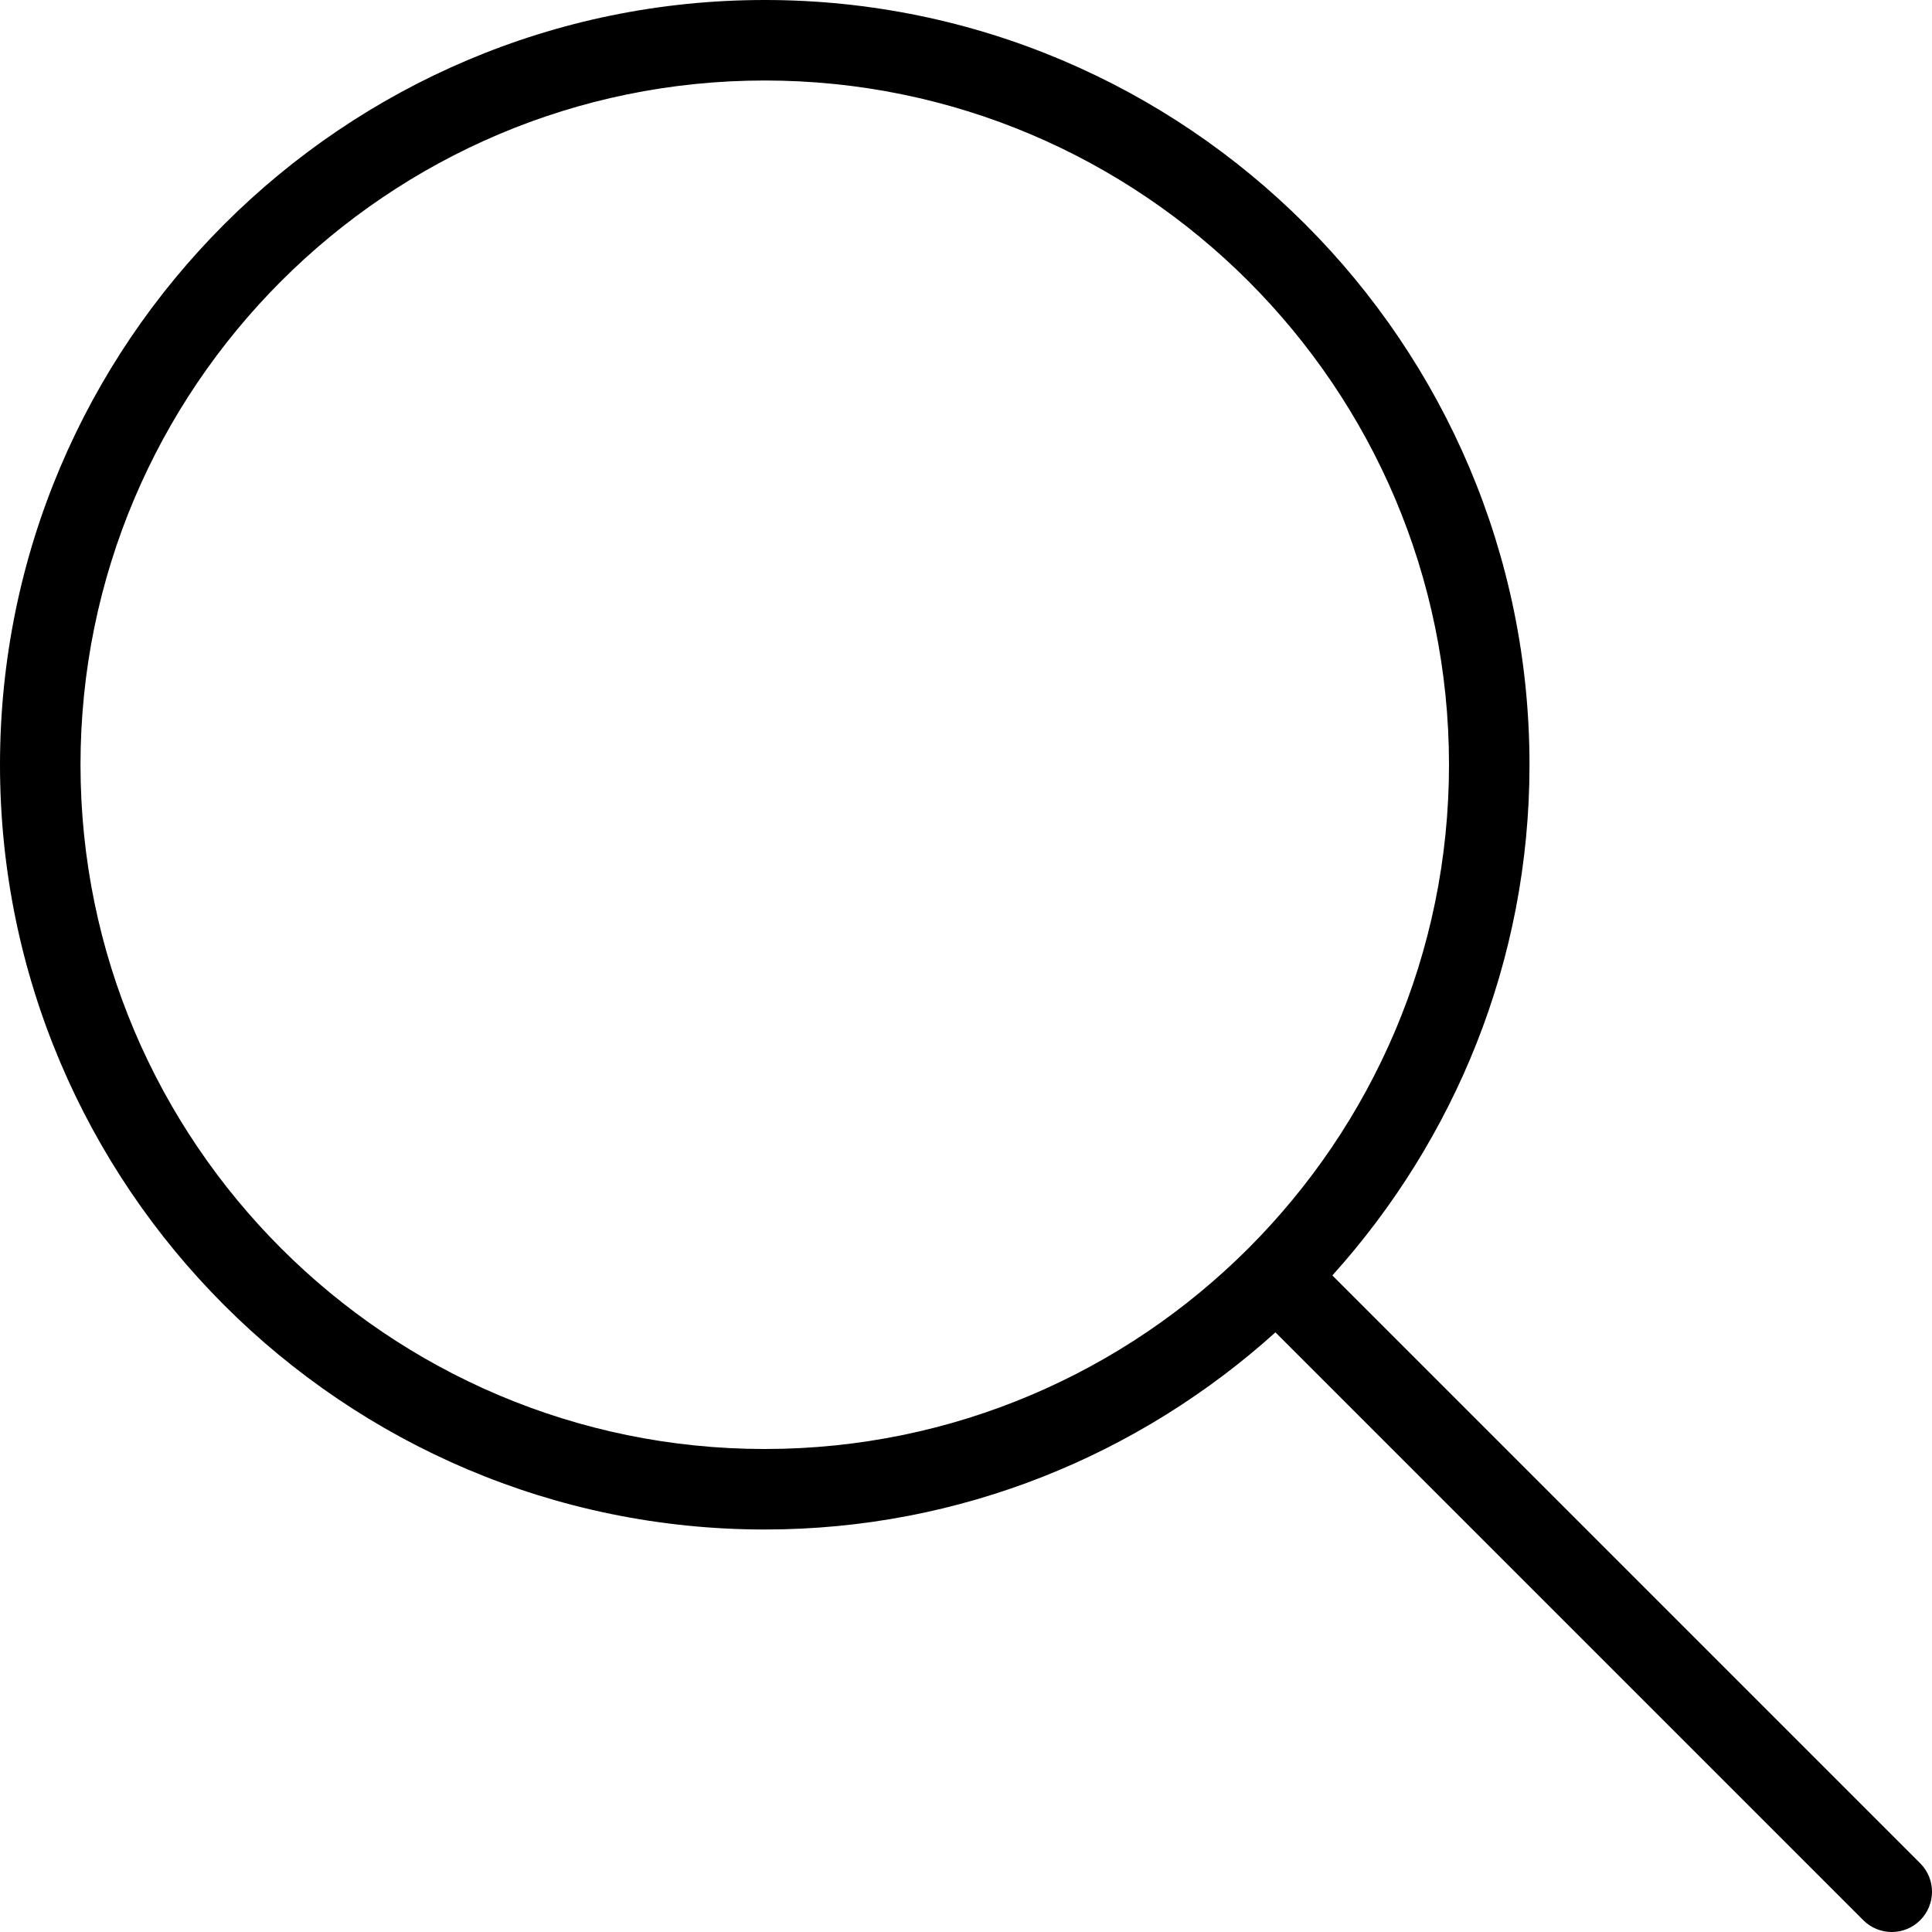
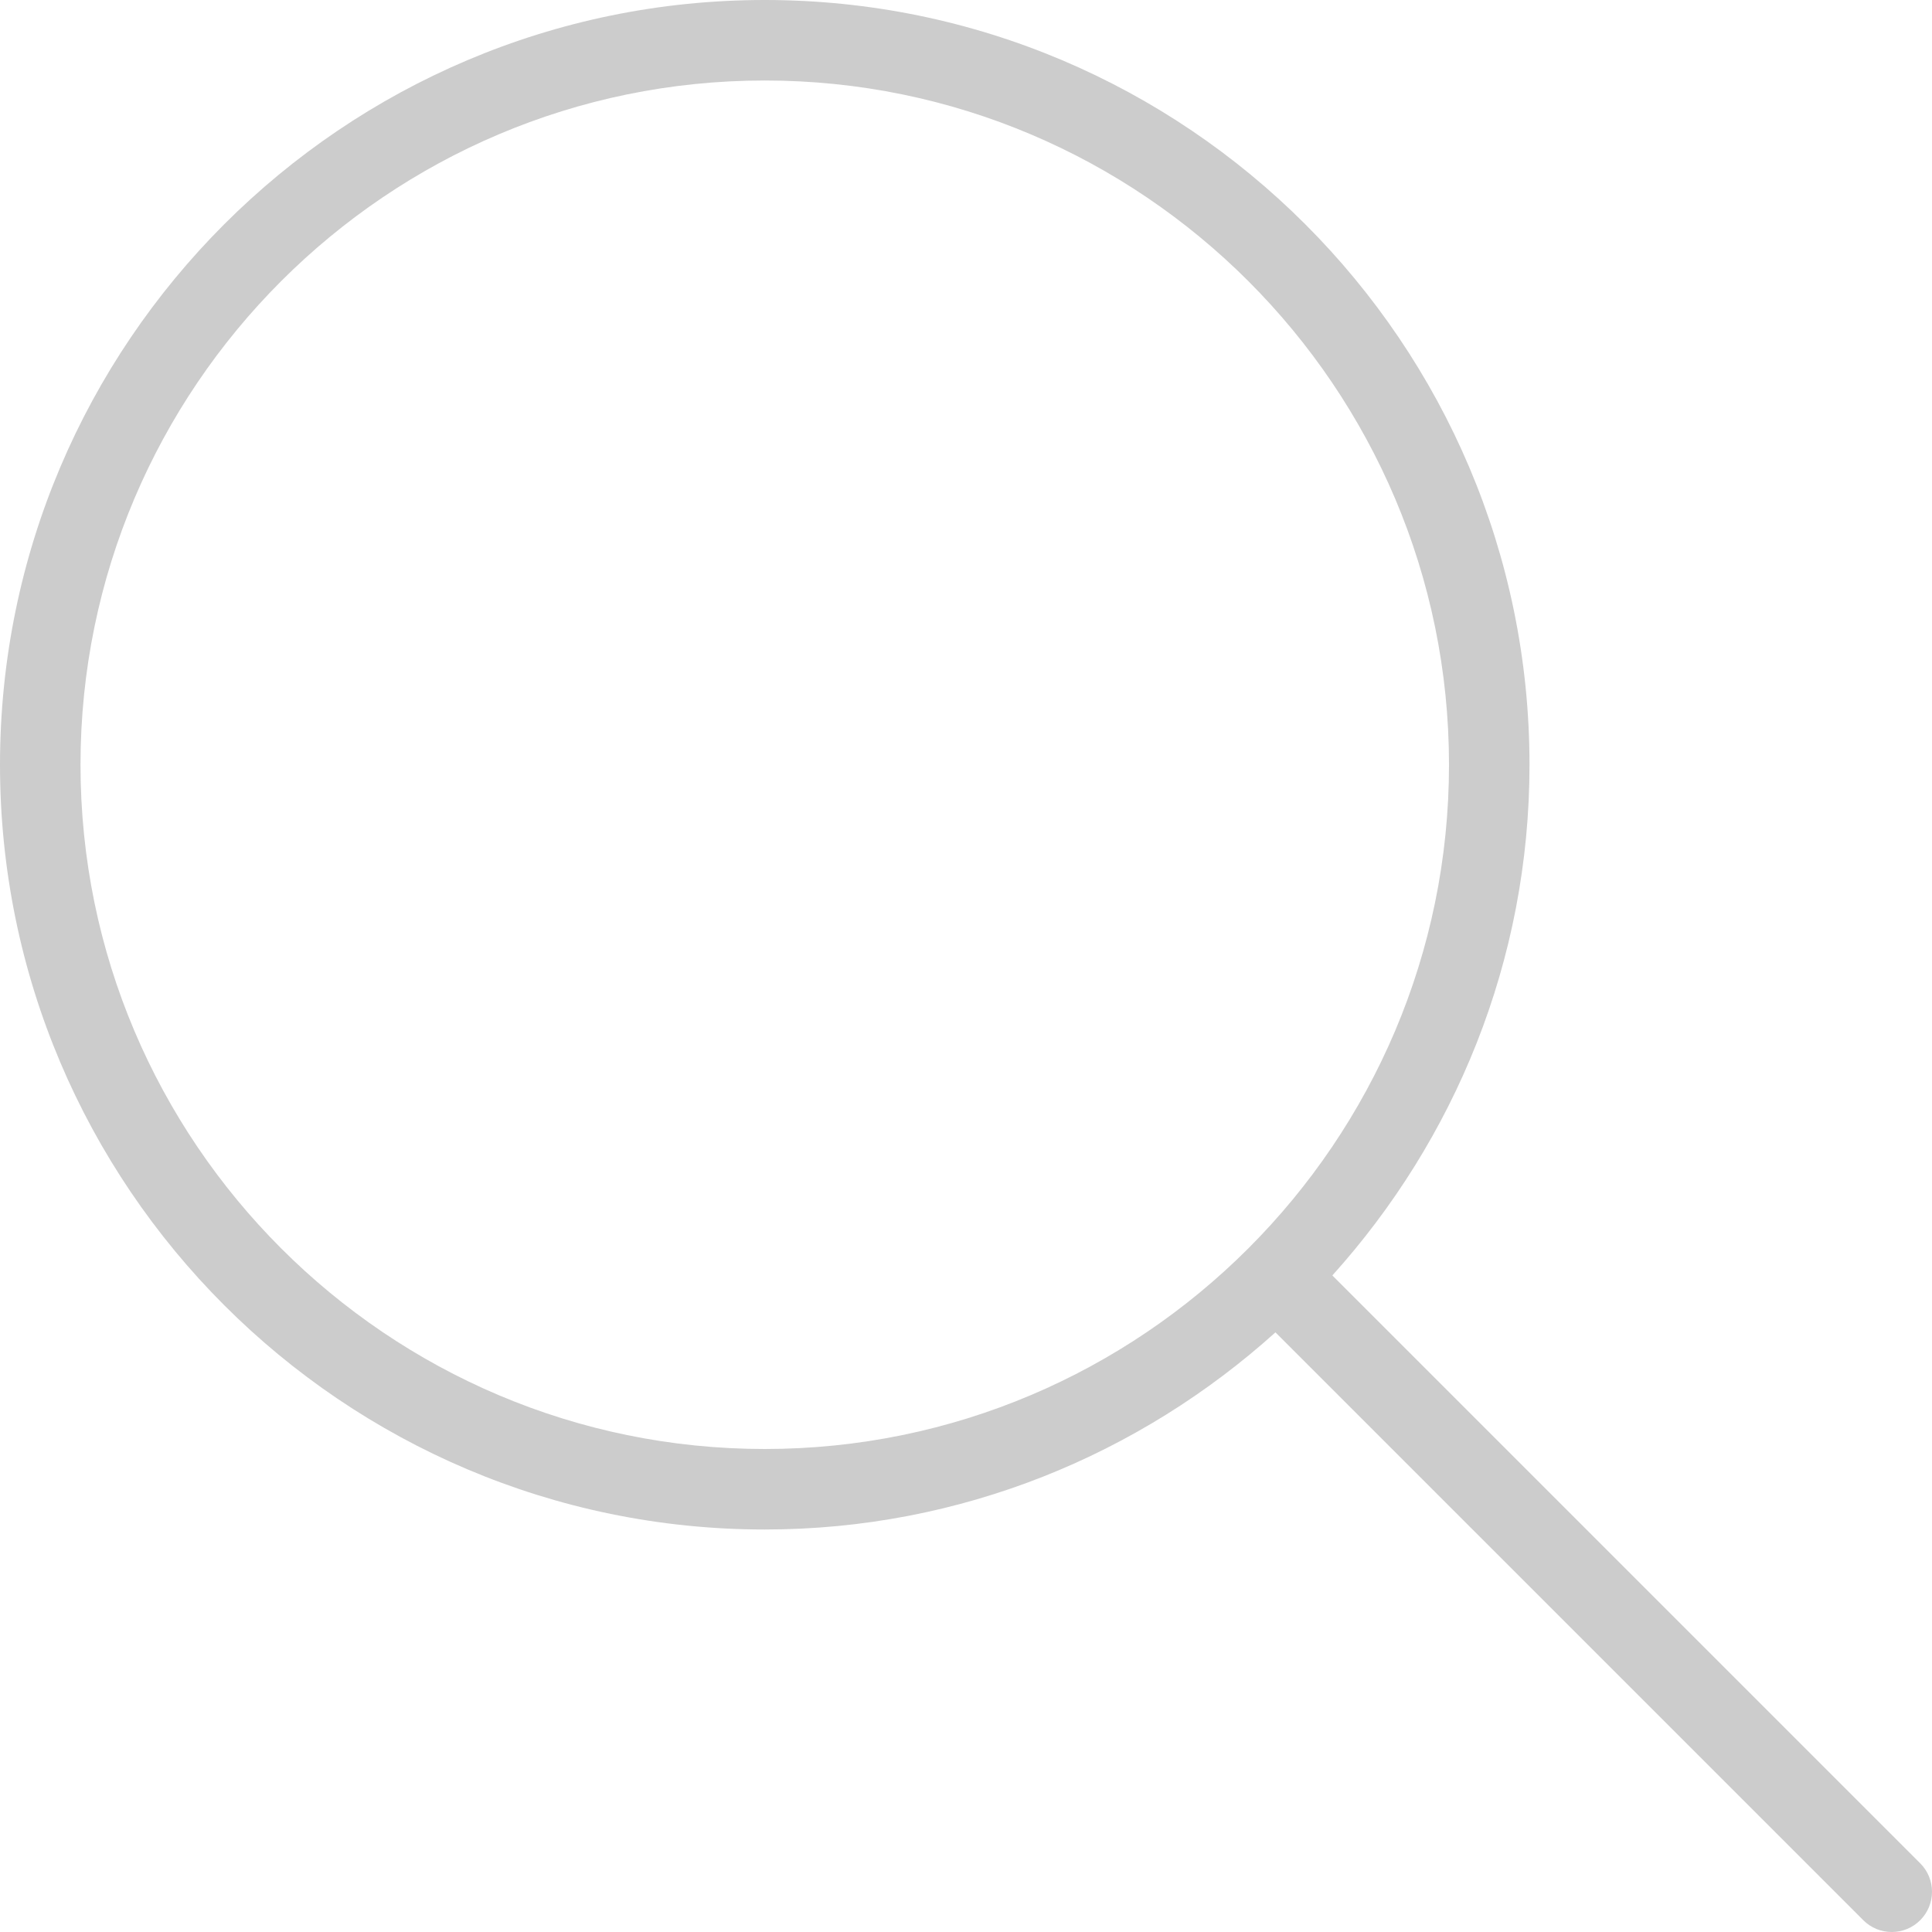
- <svg xmlns="http://www.w3.org/2000/svg" version="1.1" id="Layer_1" x="0px" y="0px" viewBox="0 0 512 512" style="enable-background:new 0 0 512 512;" xml:space="preserve">
-   <g>
-     <g>
-       <path d="M508.875,493.792L353.089,338.005c32.358-35.927,52.245-83.296,52.245-135.339C405.333,90.917,314.417,0,202.667,0    S0,90.917,0,202.667s90.917,202.667,202.667,202.667c52.043,0,99.411-19.887,135.339-52.245l155.786,155.786    c2.083,2.083,4.813,3.125,7.542,3.125c2.729,0,5.458-1.042,7.542-3.125C513.042,504.708,513.042,497.958,508.875,493.792z     M202.667,384c-99.979,0-181.333-81.344-181.333-181.333S102.688,21.333,202.667,21.333S384,102.677,384,202.667    S302.646,384,202.667,384z" />
-     </g>
-   </g>
-   <g>
- </g>
-   <g>
- </g>
-   <g>
- </g>
-   <g>
- </g>
-   <g>
- </g>
-   <g>
- </g>
-   <g>
- </g>
-   <g>
- </g>
-   <g>
- </g>
-   <g>
- </g>
-   <g>
- </g>
-   <g>
- </g>
-   <g>
- </g>
-   <g>
- </g>
-   <g>
- </g>
+ <svg xmlns="http://www.w3.org/2000/svg" width="512" height="512">
+   <path d="M508.875 493.792L353.089 338.005c32.358-35.927 52.245-83.296 52.245-135.339C405.333 90.917 314.417 0 202.667 0S0 90.917 0 202.667s90.917 202.667 202.667 202.667c52.043 0 99.411-19.887 135.339-52.245l155.786 155.786a10.634 10.634 0 007.542 3.125c2.729 0 5.458-1.042 7.542-3.125 4.166-4.167 4.166-10.917-.001-15.083zM202.667 384c-99.979 0-181.333-81.344-181.333-181.333S102.688 21.333 202.667 21.333 384 102.677 384 202.667 302.646 384 202.667 384z" fill="#ccc" data-original="#000000" />
</svg>
